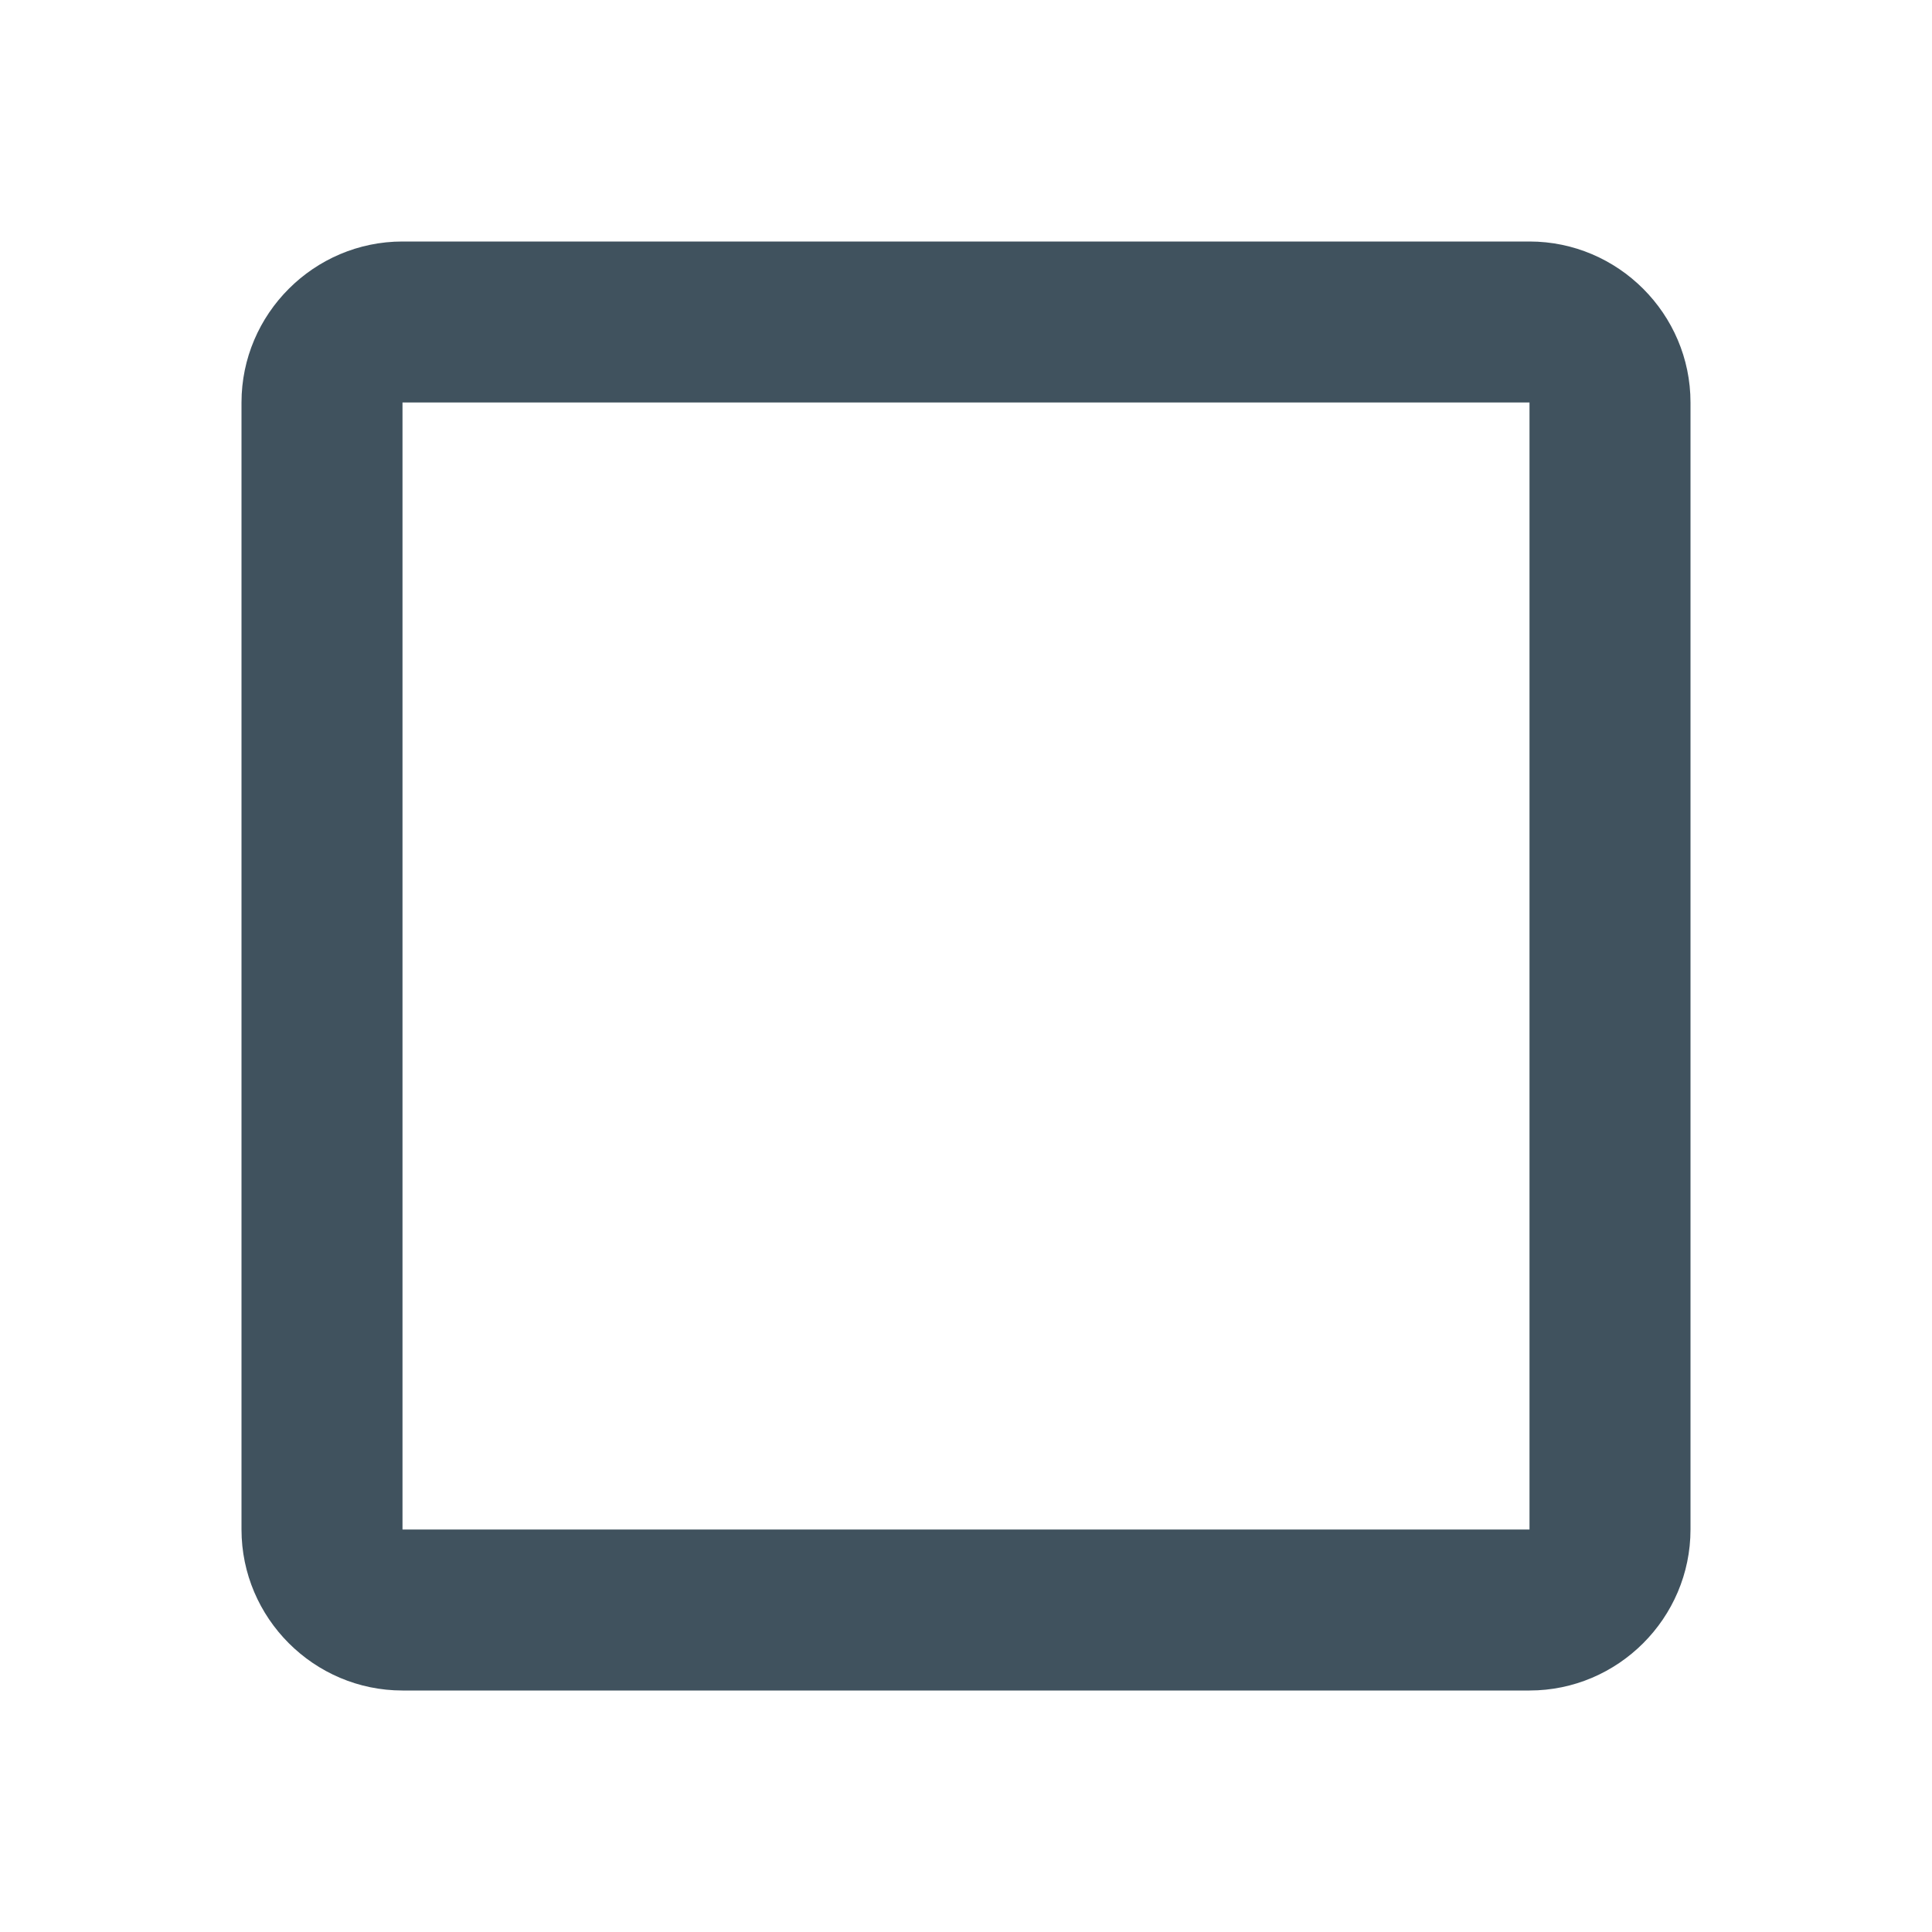
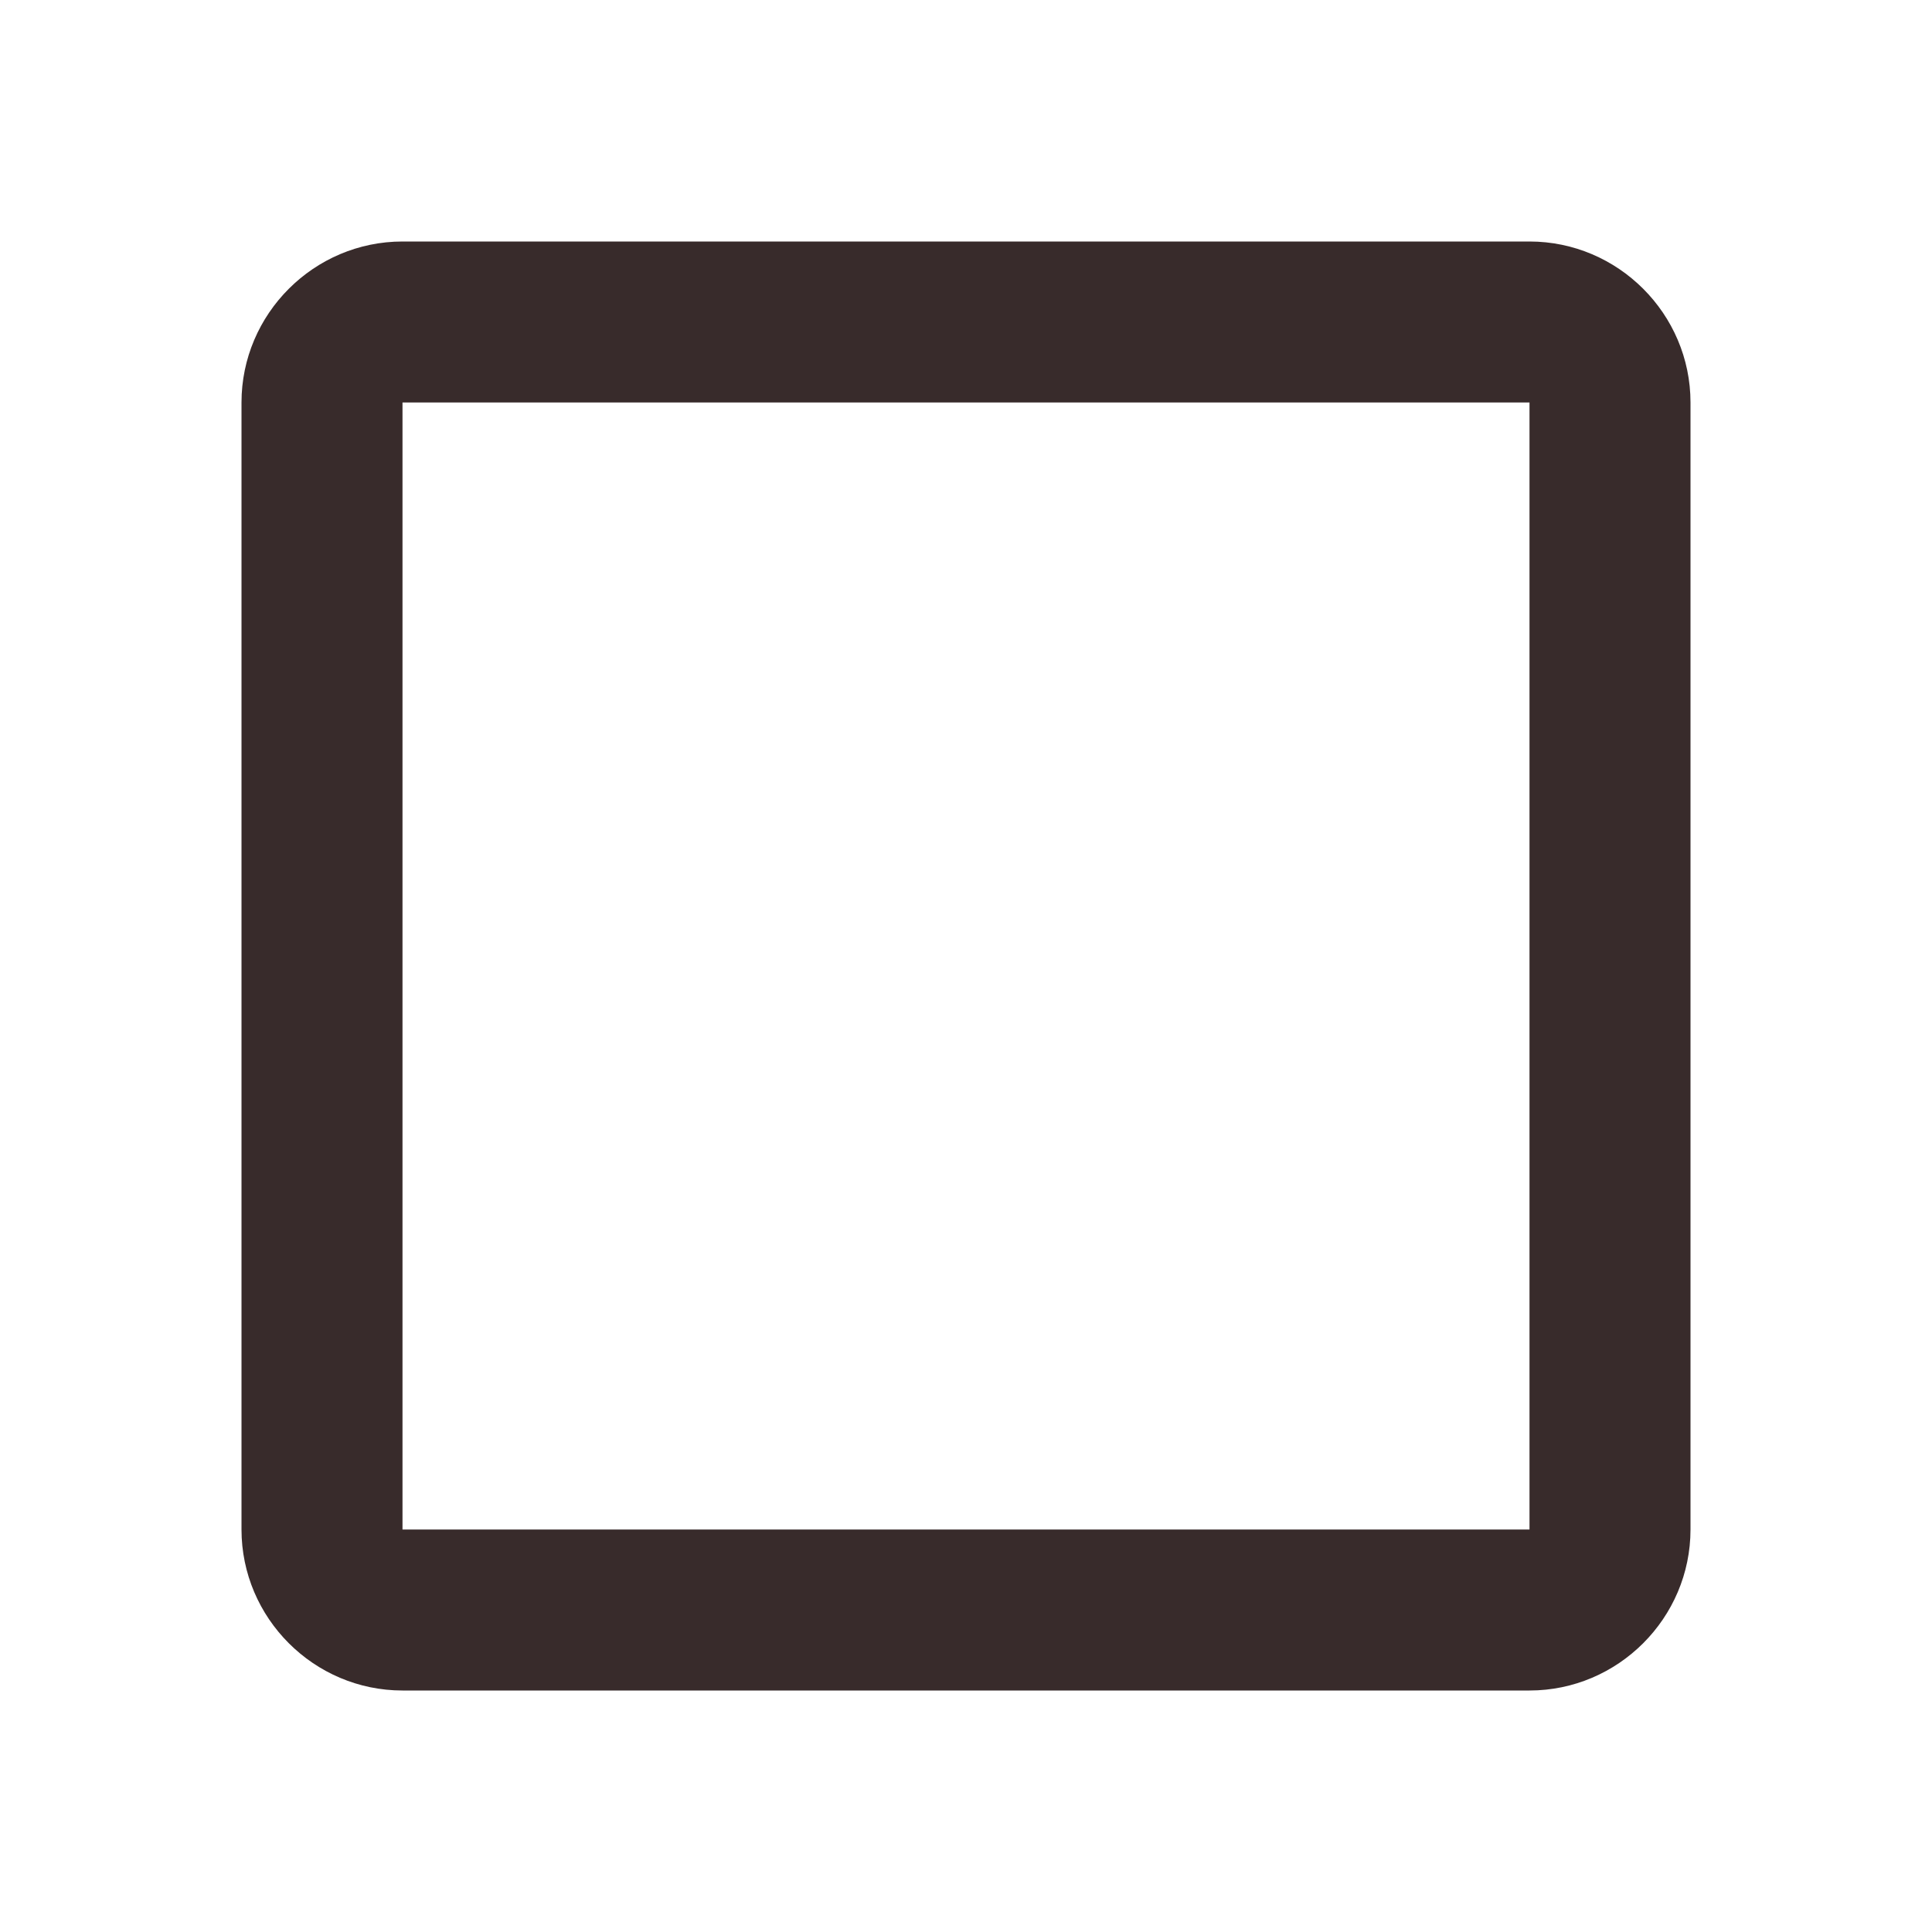
<svg xmlns="http://www.w3.org/2000/svg" width="24" height="24" viewBox="0 0 24 24" fill="none">
-   <path fill-rule="evenodd" clip-rule="evenodd" d="M5 3H19C20.1 3 21 3.9 21 5V19C21 20.1 20.1 21 19 21H5C3.9 21 3 20.1 3 19V5C3 3.9 3.9 3 5 3ZM19 19V5H5V19H19Z" fill="#40525E" />
+   <path fill-rule="evenodd" clip-rule="evenodd" d="M5 3H19C20.1 3 21 3.9 21 5V19C21 20.1 20.1 21 19 21H5C3.9 21 3 20.1 3 19V5C3 3.9 3.9 3 5 3ZM19 19V5H5V19H19Z" fill="#382b2b" />
</svg>
